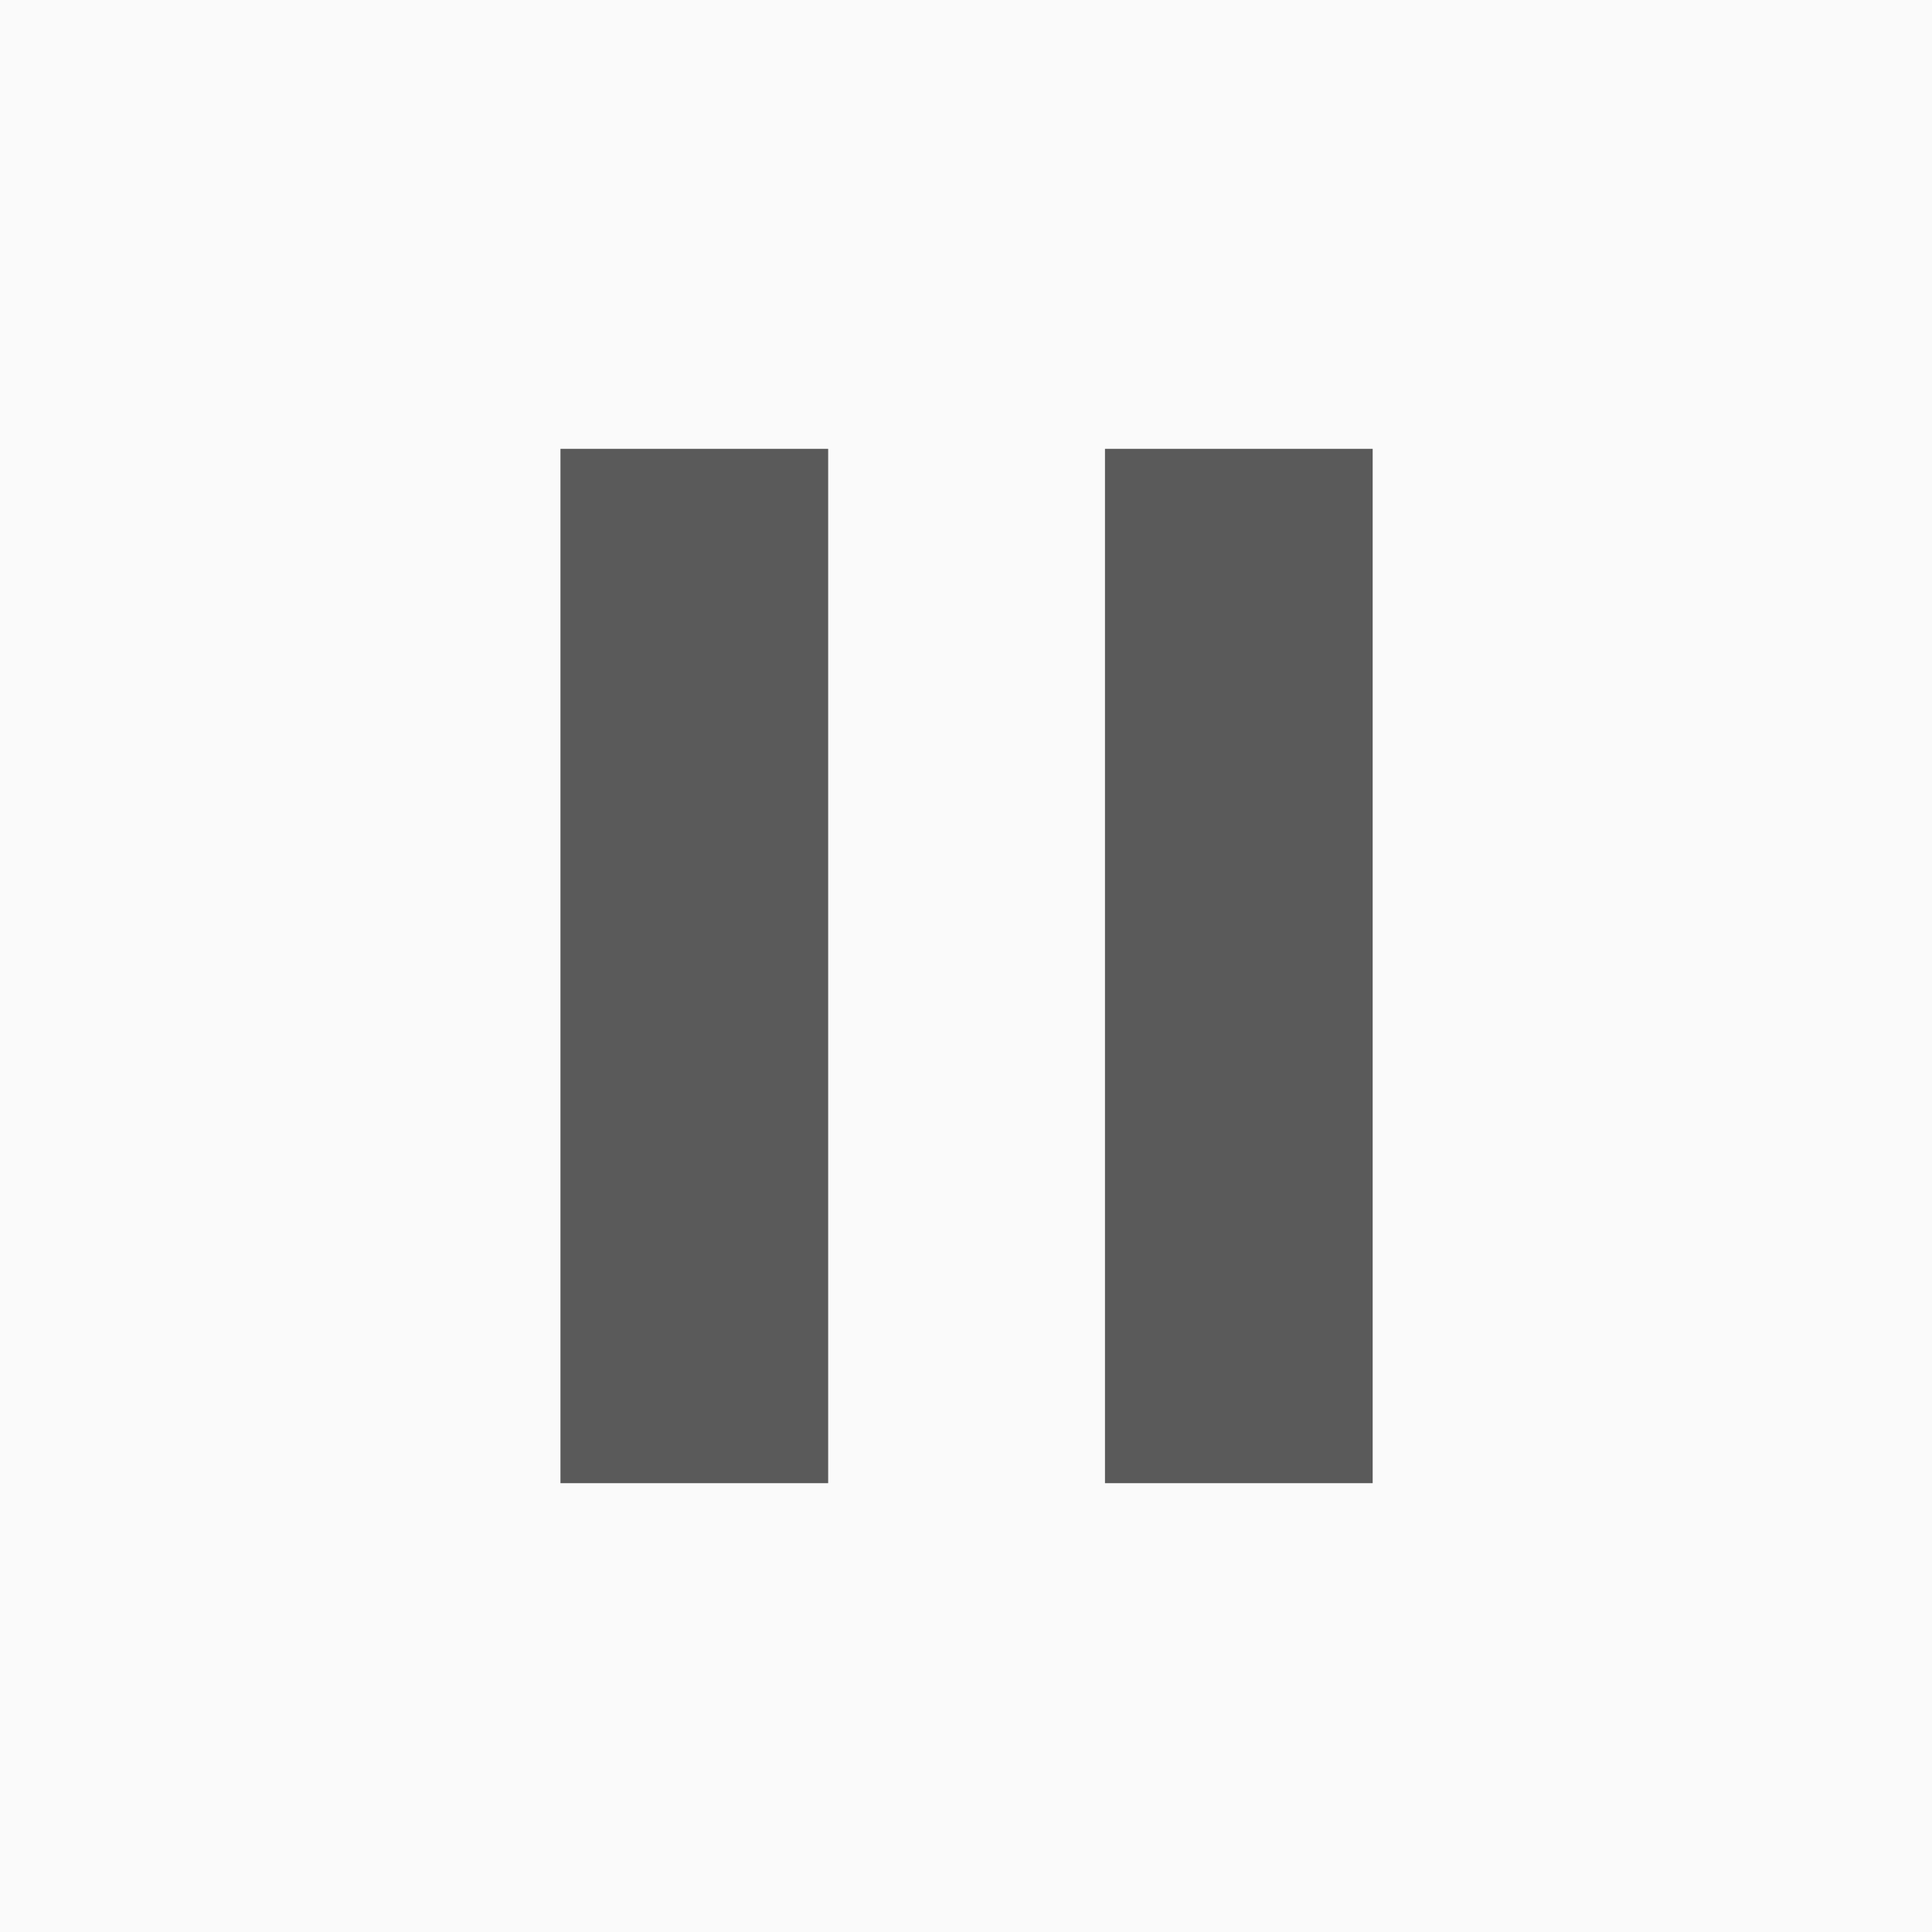
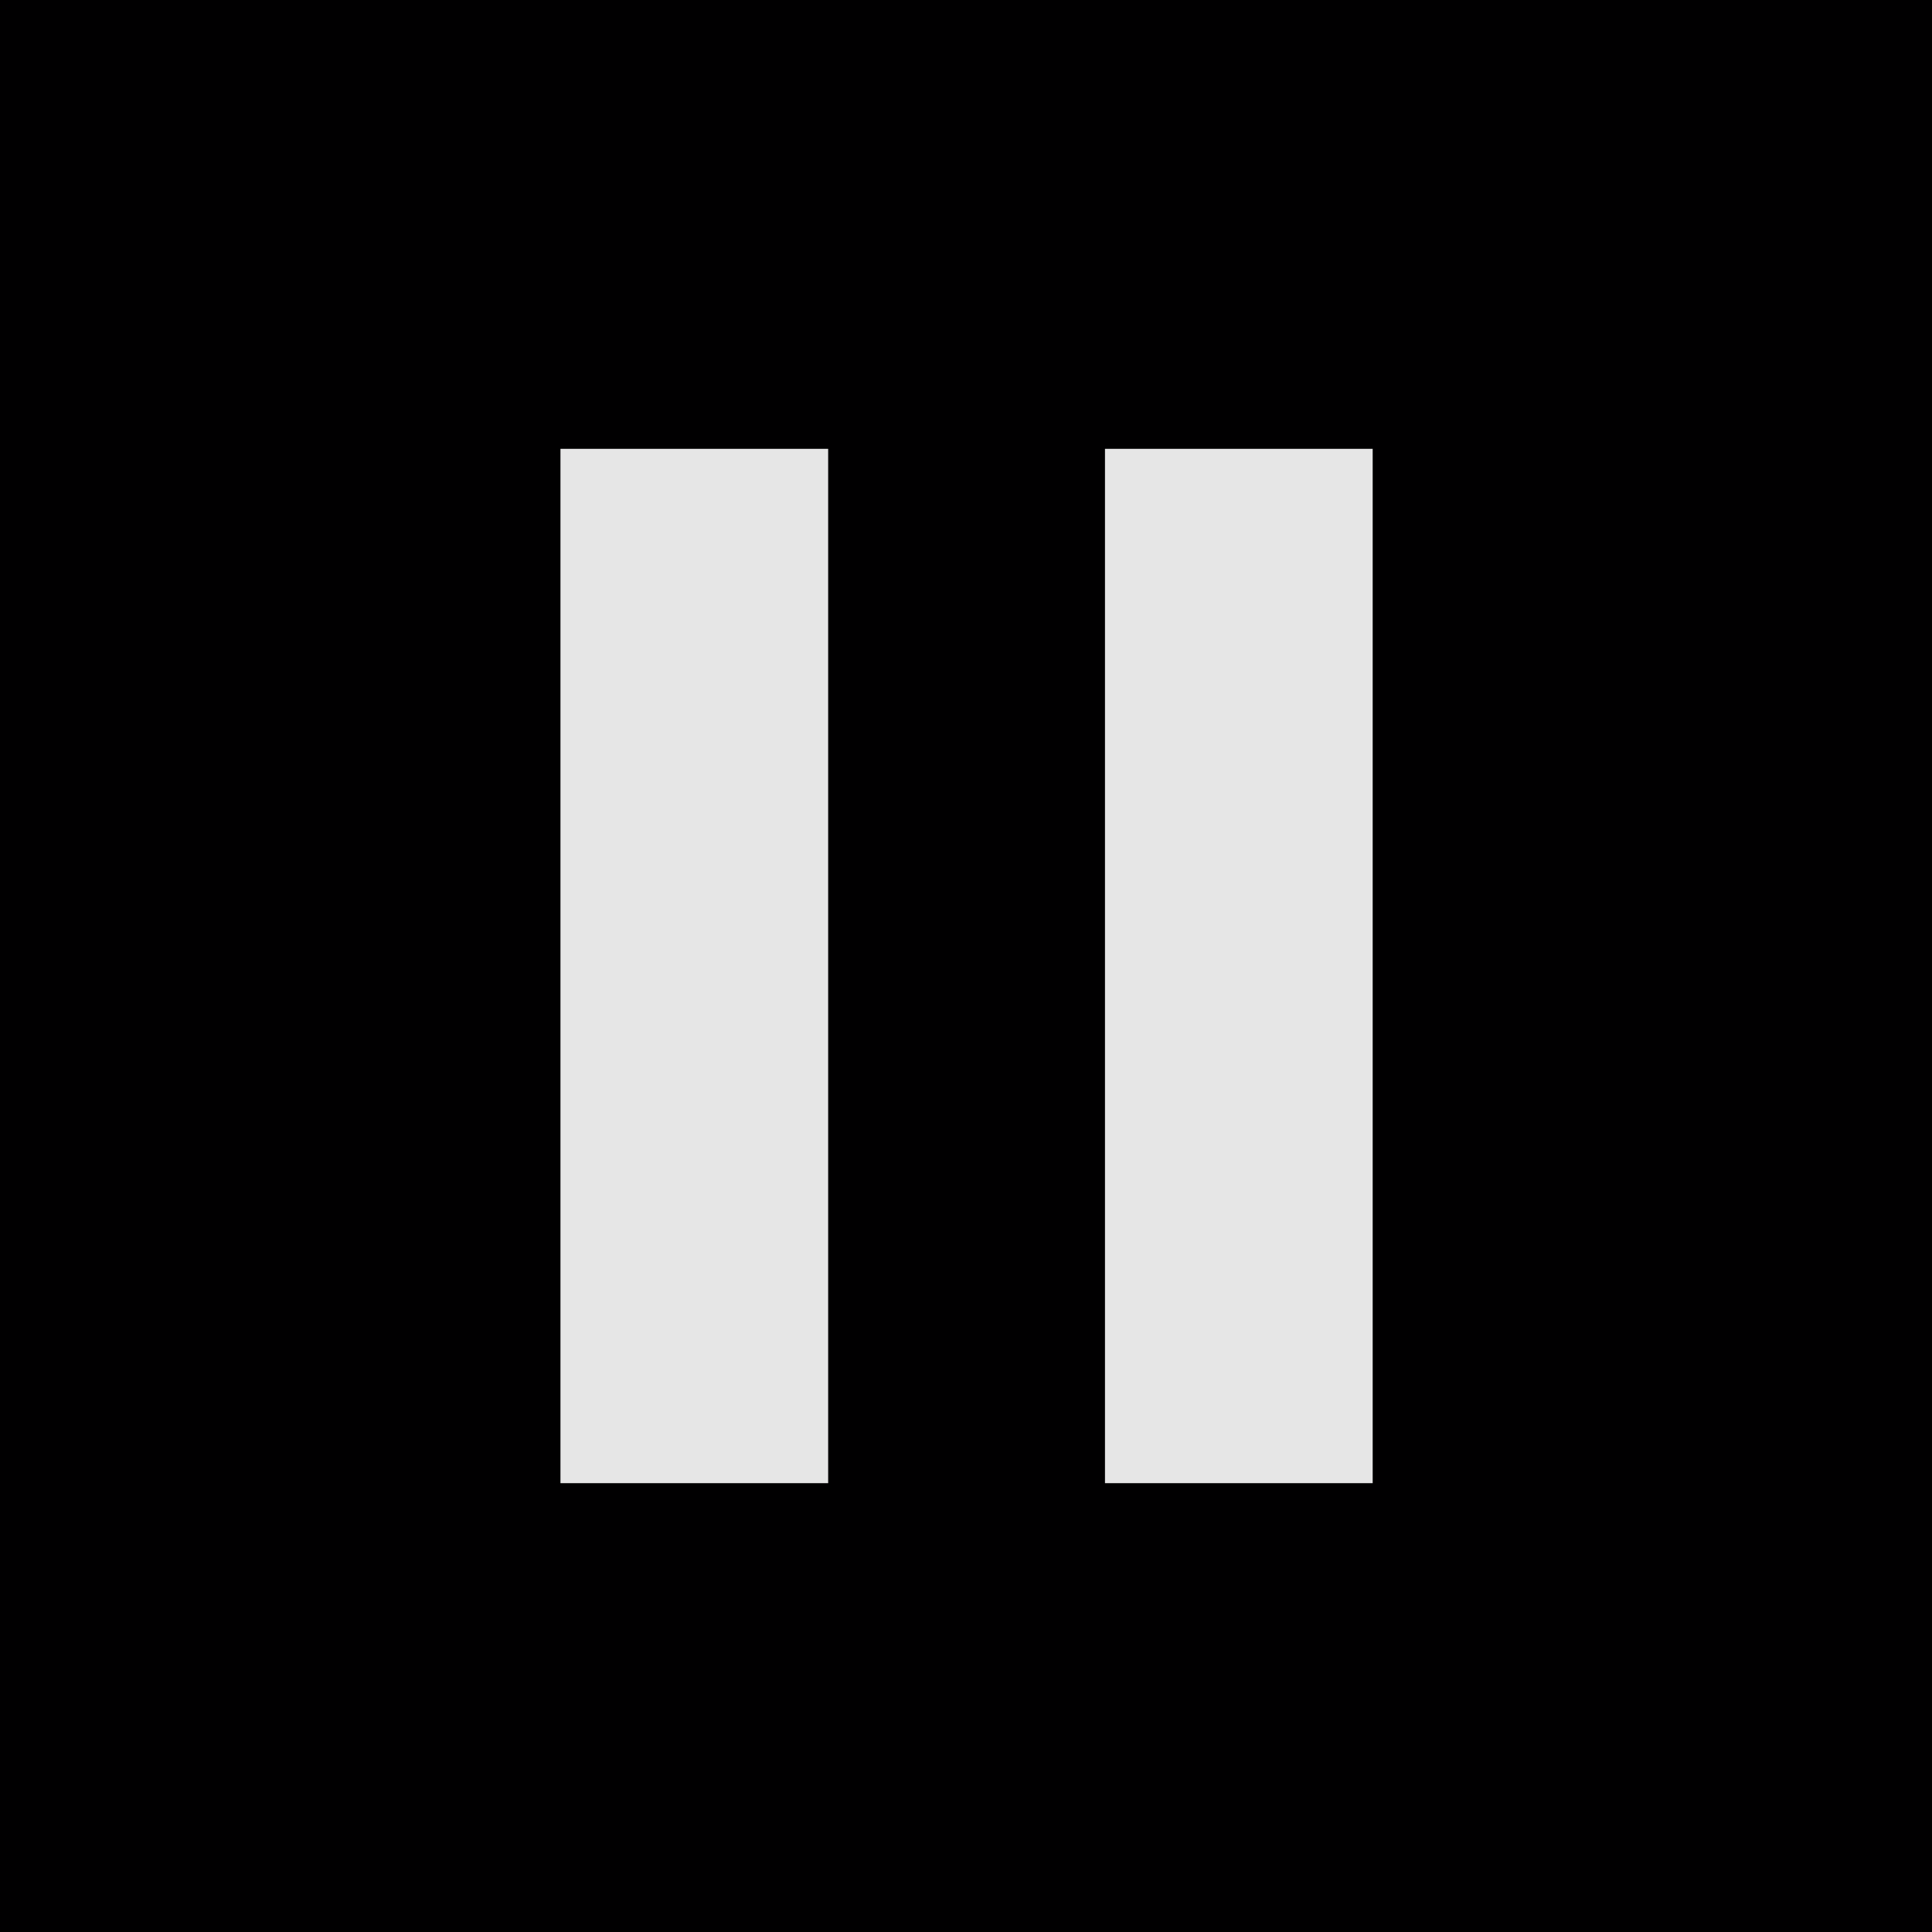
<svg xmlns="http://www.w3.org/2000/svg" version="1.1" id="Layer_1" x="0px" y="0px" viewBox="0 0 169.6 169.6" style="enable-background:new 0 0 169.6 169.6;" xml:space="preserve">
  <style type="text/css">
- 	.st0{fill:#FAFAFA;}
- 	.st1{fill:#5A5A5A;}
+ 	.st0{fill:#010001;}
+ 	.st1{fill:#E6E6E6;}
</style>
  <rect class="st0" width="169.6" height="169.6" />
  <rect x="49.2" y="39.4" class="st1" width="23.5" height="90.8" />
  <rect x="97" y="39.4" class="st1" width="23.5" height="90.8" />
</svg>
